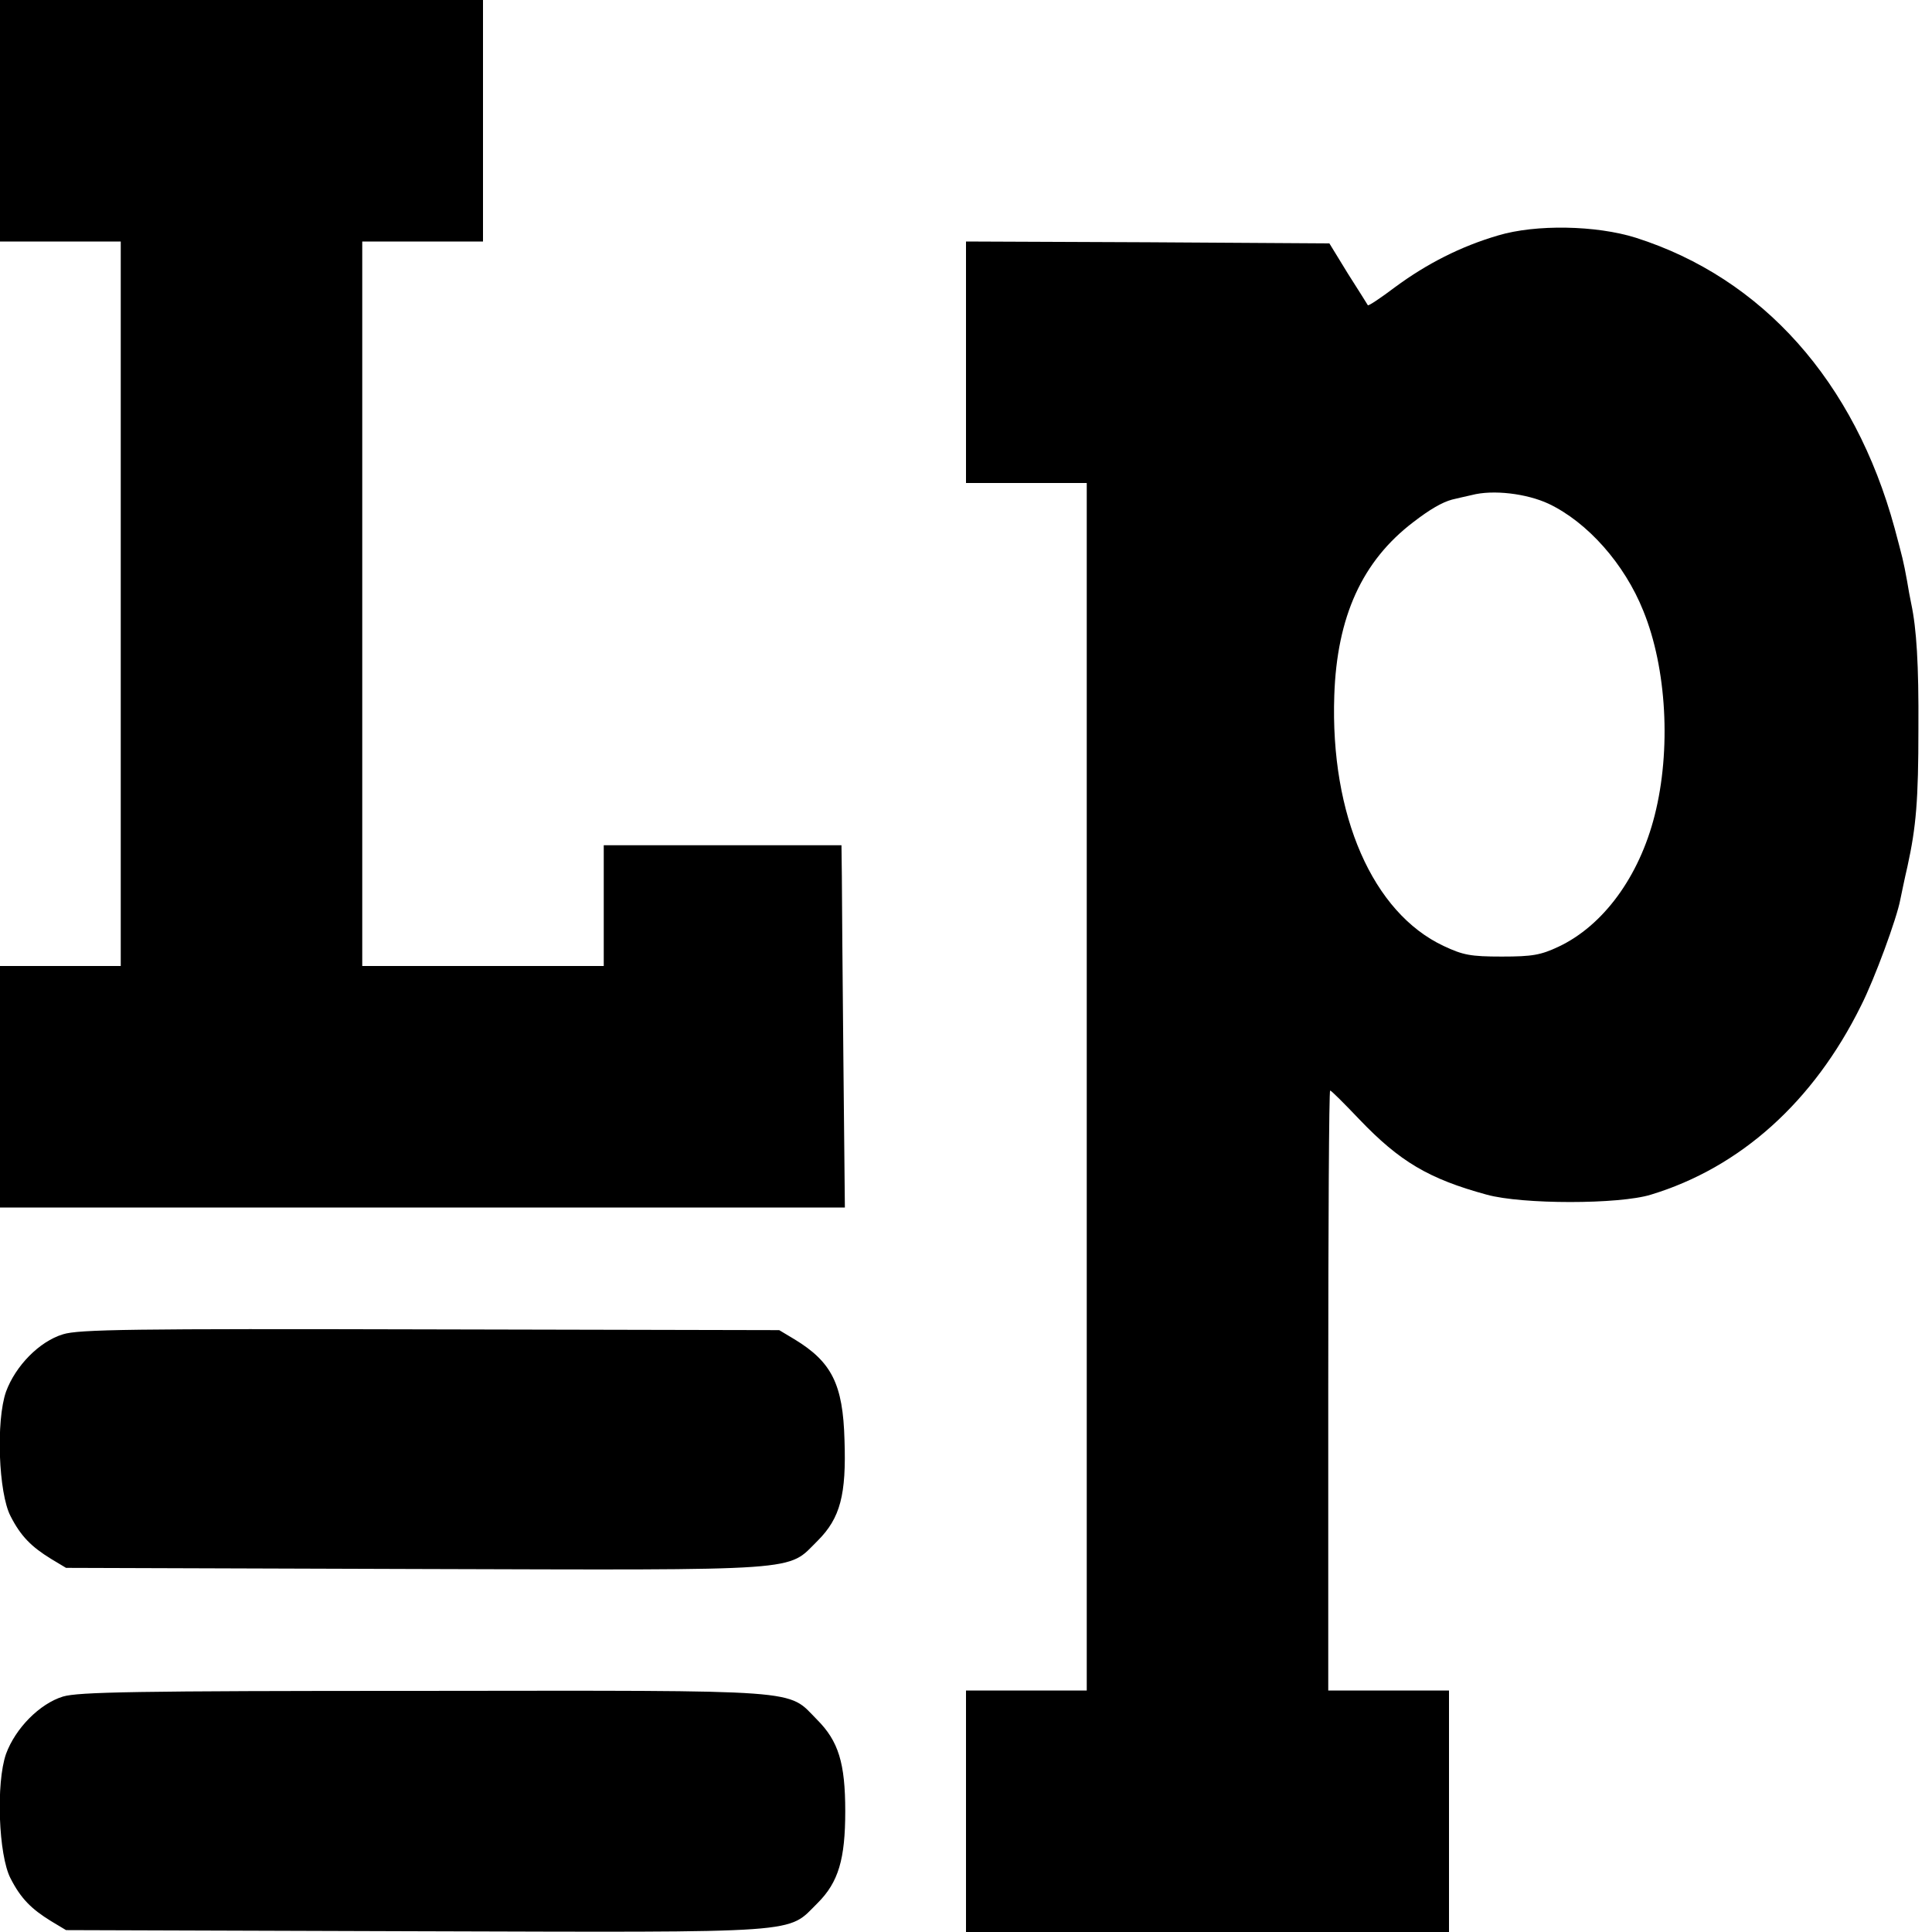
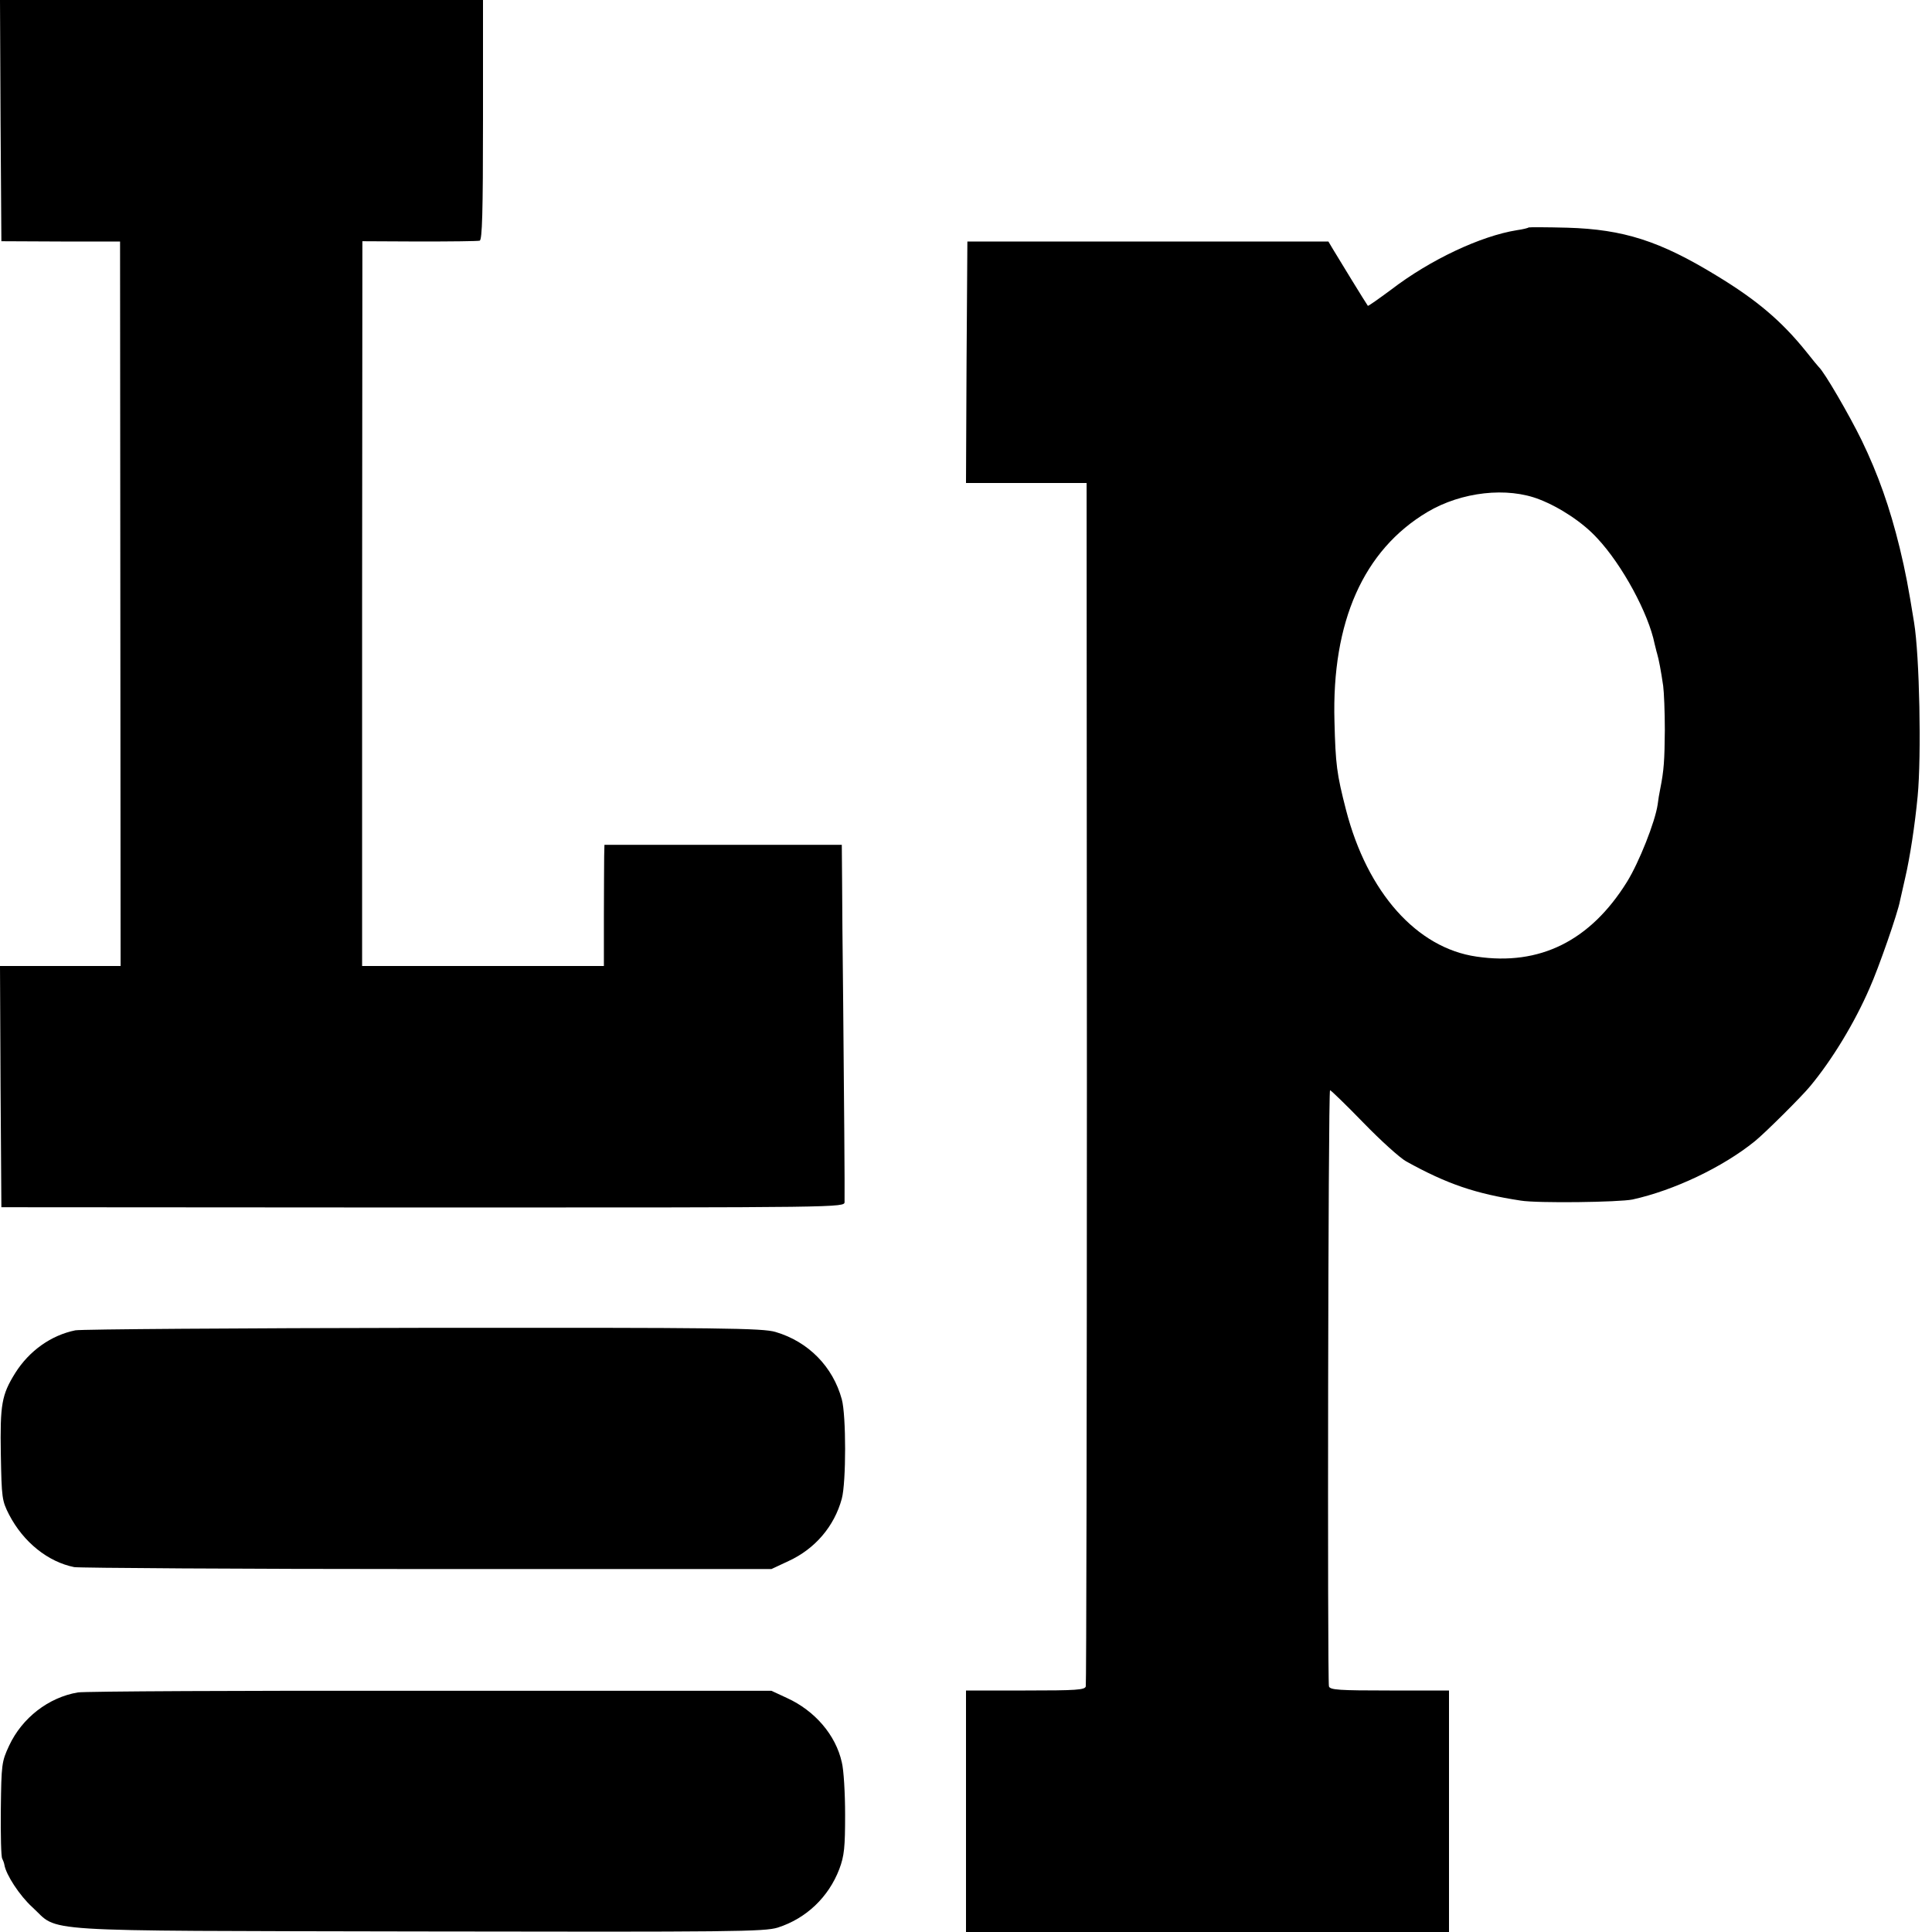
- <svg xmlns="http://www.w3.org/2000/svg" version="1.0" width="512pt" height="512pt" viewBox="0 0 512 512" preserveAspectRatio="xMidYMid meet">
-   <g transform="translate(0,512) scale(0.1,-0.1)" fill="#000000" stroke="none">
-     <path d="M0 4800 l0 -320 160 0 160 0 0 -960 0 -960 -160 0 -160 0 0 -320 0 -320 1120 0 1119 0 -4 398 c-2 218 -4 434 -4 480 l-1 82 -315 0 -315 0 0 -160 0 -160 -320 0 -320 0 0 960 0 960 160 0 160 0 0 320 0 320 -640 0 -640 0 0 -320z" />
-     <path d="M3970 4496 c-99 -29 -189 -75 -273 -137 -37 -28 -70 -50 -72 -48 -1 2 -25 40 -53 84 l-49 80 -482 3 -481 2 0 -320 0 -320 160 0 160 0 0 -1600 0 -1600 -160 0 -160 0 0 -320 0 -320 640 0 640 0 0 320 0 320 -160 0 -160 0 0 795 c0 437 2 795 5 795 3 0 37 -34 77 -76 107 -112 184 -158 338 -200 94 -26 351 -26 435 0 237 72 431 246 557 501 36 71 95 232 104 281 3 14 11 54 19 88 23 105 29 175 29 366 1 170 -5 264 -19 330 -3 14 -8 41 -11 60 -10 55 -12 61 -33 140 -106 389 -350 663 -686 770 -105 33 -265 36 -365 6z m134 -711 c103 -49 201 -159 251 -284 62 -152 74 -369 30 -542 -41 -162 -136 -292 -255 -348 -47 -22 -69 -26 -150 -26 -83 0 -103 4 -154 28 -188 88 -301 346 -290 664 7 209 74 356 209 459 44 34 77 53 103 60 9 2 33 8 52 12 57 15 146 4 204 -23z" />
-     <path d="M167 1584 c-63 -19 -126 -84 -151 -152 -27 -77 -20 -269 12 -330 27 -53 55 -81 107 -113 l40 -24 925 -3 c1045 -3 984 -7 1067 75 60 60 76 122 71 267 -4 148 -34 207 -133 267 l-40 24 -925 2 c-791 2 -932 0 -973 -13z" />
-     <path d="M167 624 c-62 -19 -126 -84 -151 -152 -27 -77 -20 -269 12 -330 27 -53 55 -81 107 -113 l40 -24 925 -3 c1045 -3 984 -7 1067 75 55 55 73 116 73 243 0 128 -18 186 -75 243 -80 81 -22 77 -1044 76 -767 0 -913 -3 -954 -15z" />
+ <svg xmlns="http://www.w3.org/2000/svg" version="1.0" width="700pt" height="700pt" viewBox="0 0 700 700" preserveAspectRatio="xMidYMid meet">
+   <g transform="translate(0,700) scale(0.1,-0.1)" fill="#000000" stroke="none">
+     <path d="M2 6563 l3 -437 215 -1 215 0 1 -1312 1 -1313 -219 0 -218 0 2 -437 3 -437 1528 -1 c1520 0 1527 0 1527 20 1 40 -2 399 -5 720 -2 182 -4 385 -4 452 l-1 122 -430 0 -430 0 -1 -42 c0 -23 -1 -122 -1 -219 l0 -178 -438 0 -438 0 0 1313 1 1313 206 -1 c113 0 212 1 219 3 9 3 12 100 12 438 l0 434 -875 0 -875 0 2 -437z" />
+     <path d="M5539 6176 c-2 -2 -21 -7 -43 -10 -131 -21 -314 -107 -455 -215 -46 -34 -84 -61 -85 -59 -5 6 -111 179 -127 206 l-16 27 -654 0 -654 0 -3 -437 -2 -438 218 0 219 0 1 -2172 c0 -1195 -2 -2180 -4 -2188 -3 -13 -34 -15 -219 -15 l-215 0 0 -437 0 -438 875 0 875 0 0 438 0 437 -215 0 c-184 0 -216 2 -220 15 -6 24 -3 2160 4 2160 3 0 58 -53 121 -118 63 -65 133 -128 155 -140 148 -82 251 -117 415 -142 60 -10 357 -6 405 4 150 33 327 117 443 211 35 28 172 164 201 200 79 95 161 230 215 355 32 71 102 272 110 316 2 10 11 48 19 84 17 73 35 190 45 295 14 147 7 509 -13 630 -21 130 -31 183 -52 270 -36 147 -78 266 -138 390 -45 92 -135 247 -155 265 -3 3 -23 27 -45 55 -90 112 -180 188 -325 276 -206 126 -338 168 -541 174 -75 2 -138 2 -140 1z m40 -986 c74 -29 157 -84 208 -140 91 -97 186 -273 208 -383 3 -10 6 -26 9 -35 6 -20 14 -62 22 -117 3 -22 6 -94 6 -160 -1 -110 -3 -145 -17 -215 -3 -14 -7 -38 -9 -55 -9 -62 -67 -209 -111 -280 -133 -214 -316 -305 -545 -271 -217 31 -396 233 -473 531 -34 132 -38 165 -42 322 -10 360 105 620 337 758 123 73 289 92 407 45z" />
+     <path d="M273 2180 c-88 -18 -167 -74 -218 -155 -49 -79 -55 -113 -52 -295 3 -158 4 -167 30 -218 52 -100 141 -171 236 -190 20 -3 596 -7 1281 -7 l1245 0 62 29 c96 44 166 126 193 226 16 59 16 302 0 360 -32 118 -121 209 -240 244 -47 14 -192 16 -1274 15 -671 -1 -1240 -5 -1263 -9z" />
+     <path d="M282 868 c-106 -18 -202 -92 -249 -193 -27 -58 -28 -67 -30 -229 -1 -94 1 -175 5 -180 3 -6 7 -16 8 -23 6 -36 55 -111 101 -153 101 -92 -19 -85 1398 -88 1143 -2 1254 -1 1303 14 103 33 184 110 223 212 18 48 21 79 21 197 0 77 -5 163 -12 190 -22 99 -98 187 -199 233 l-56 26 -1236 0 c-680 1 -1255 -2 -1277 -6z" />
  </g>
</svg>
